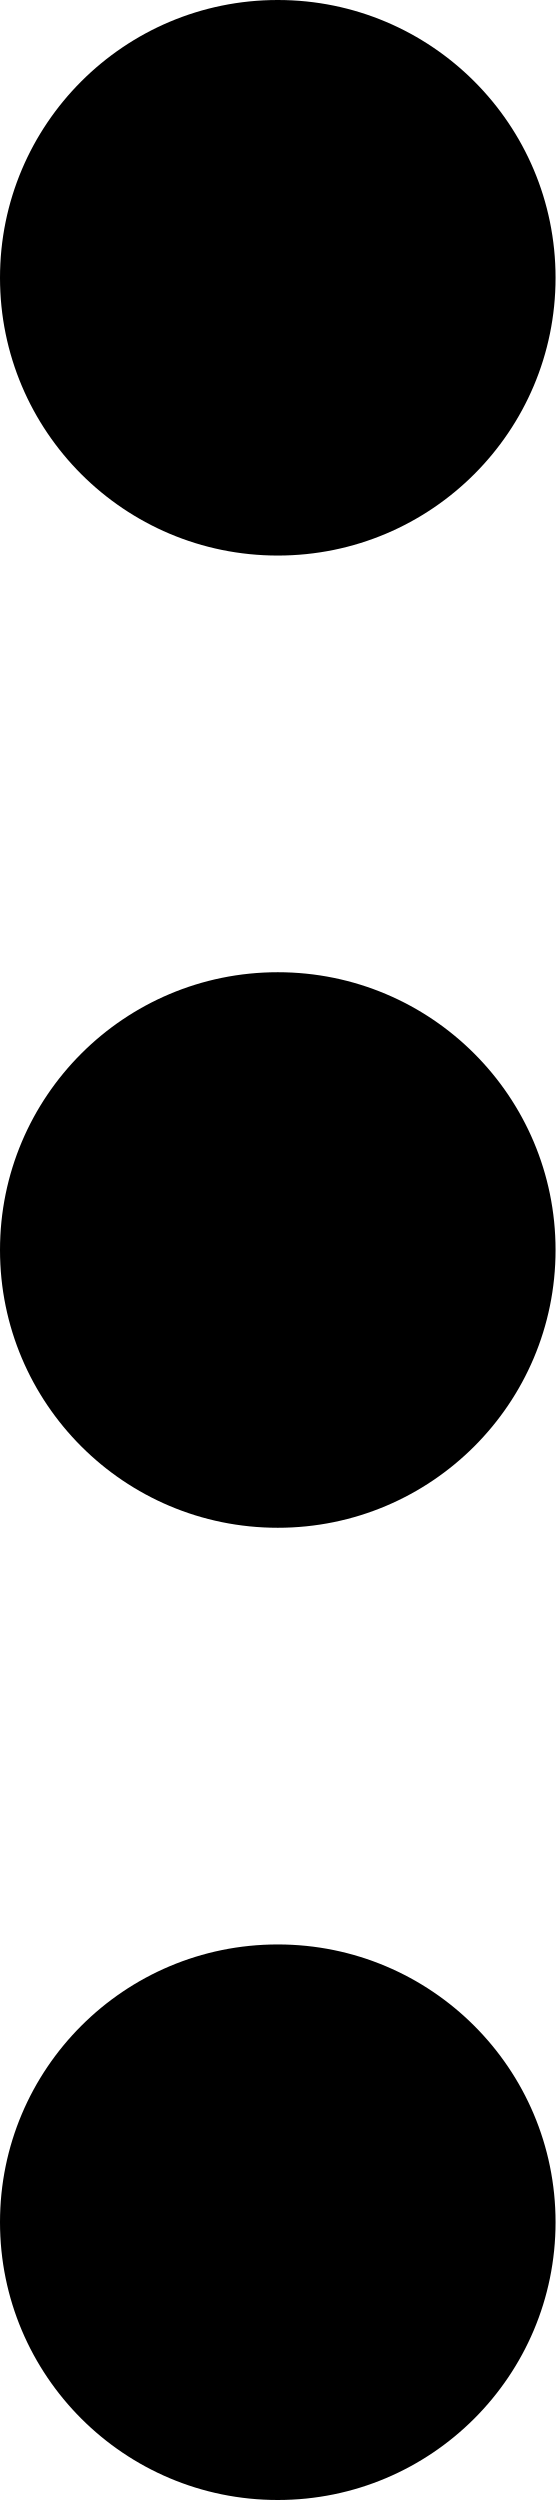
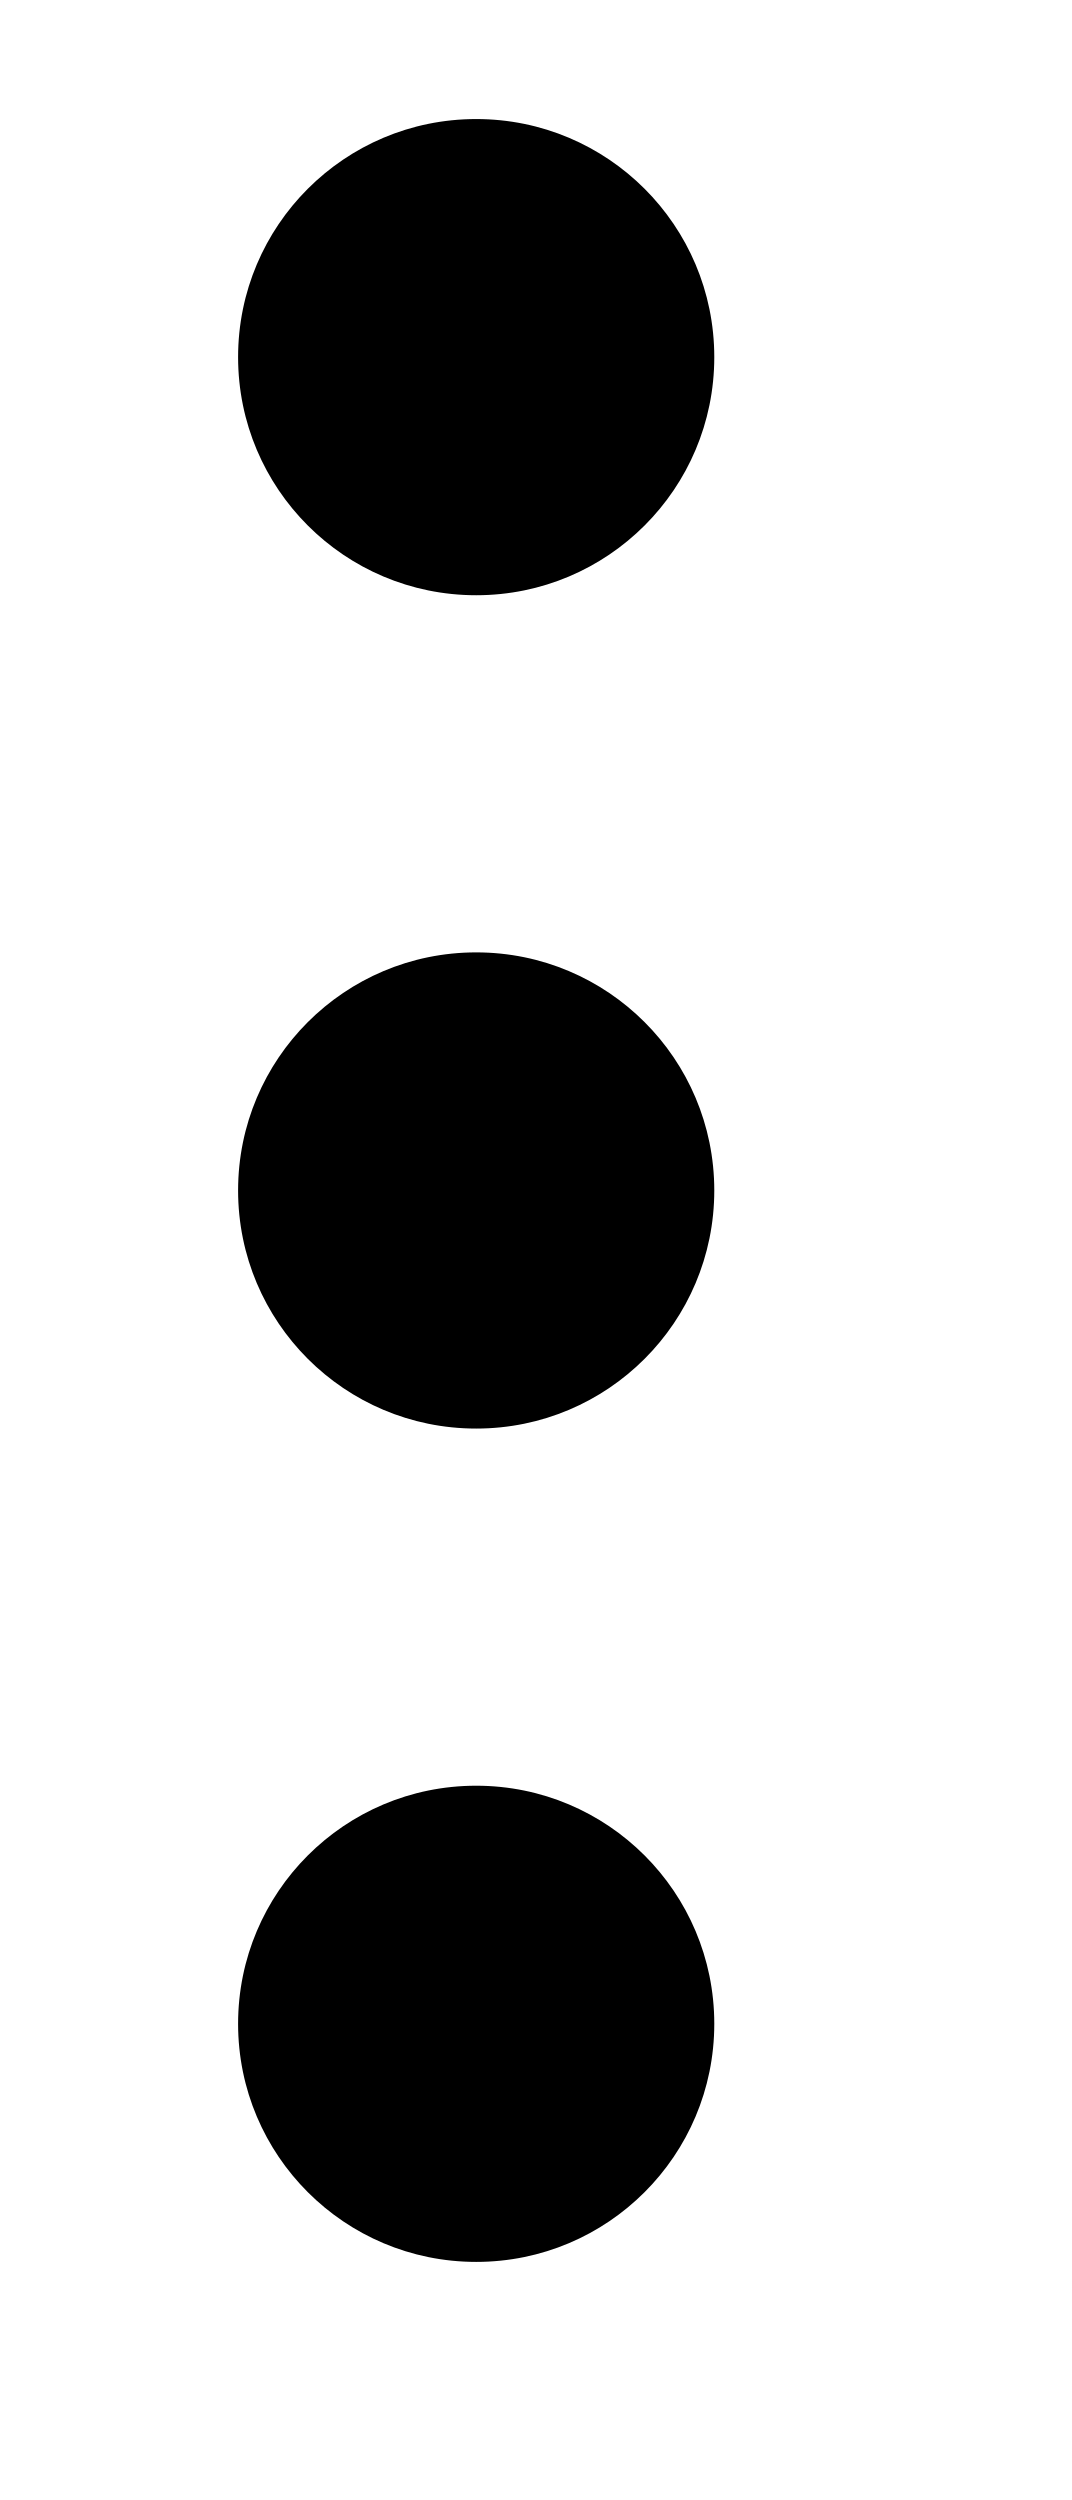
- <svg xmlns="http://www.w3.org/2000/svg" width="4" height="18" viewBox="0 0 4 18" fill="none">
-   <path d="M0 16C0 14.895 0.895 14 2 14C3.105 14 4 14.895 4 16C4 17.105 3.105 18 2 18C0.895 18 0 17.105 0 16ZM0 9C0 7.895 0.895 7 2 7C3.105 7 4 7.895 4 9C4 10.105 3.105 11 2 11C0.895 11 0 10.105 0 9ZM0 2C0 0.895 0.895 0 2 0C3.105 0 4 0.895 4 2C4 3.105 3.105 4 2 4C0.895 4 0 3.105 0 2Z" fill="black" />
+ <svg xmlns="http://www.w3.org/2000/svg" width="9" height="21" viewBox="0 0 9 21" fill="none">
+   <path d="M2 17C2 15.895 2.895 15 4 15C5.105 15 6 15.895 6 17C6 18.105 5.105 19 4 19C2.895 19 2 18.105 2 17ZM2 10C2 8.895 2.895 8 4 8C5.105 8 6 8.895 6 10C6 11.105 5.105 12 4 12C2.895 12 2 11.105 2 10ZM2 3C2 1.895 2.895 1 4 1C5.105 1 6 1.895 6 3C6 4.105 5.105 5 4 5C2.895 5 2 4.105 2 3Z" fill="black" />
</svg>
